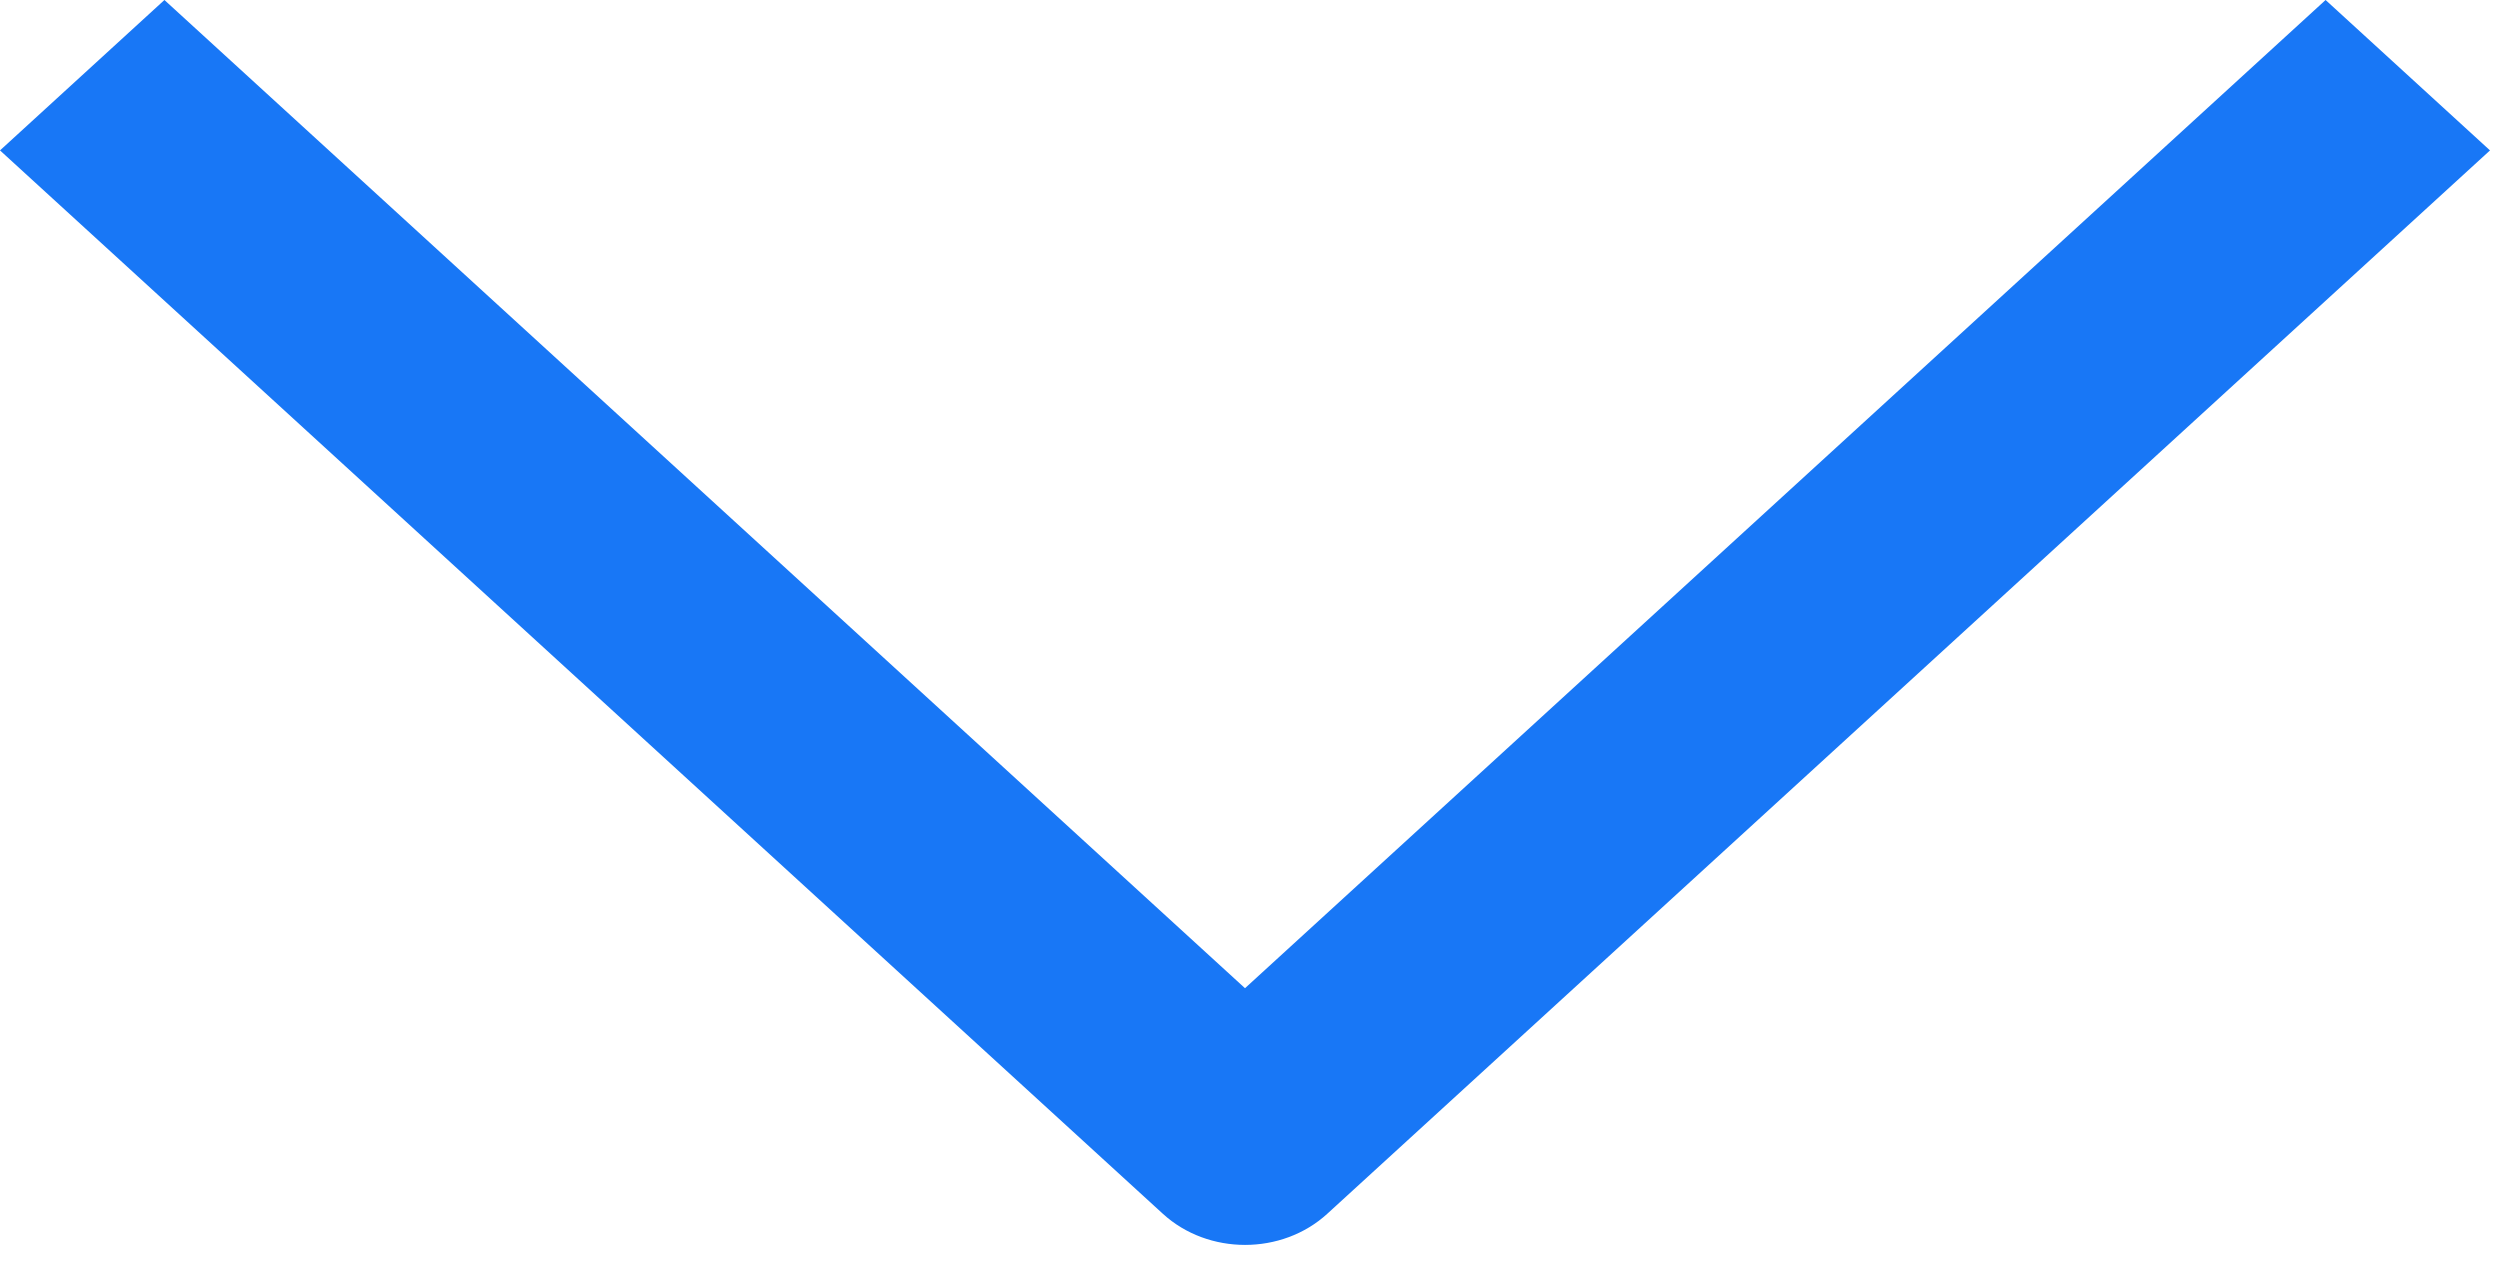
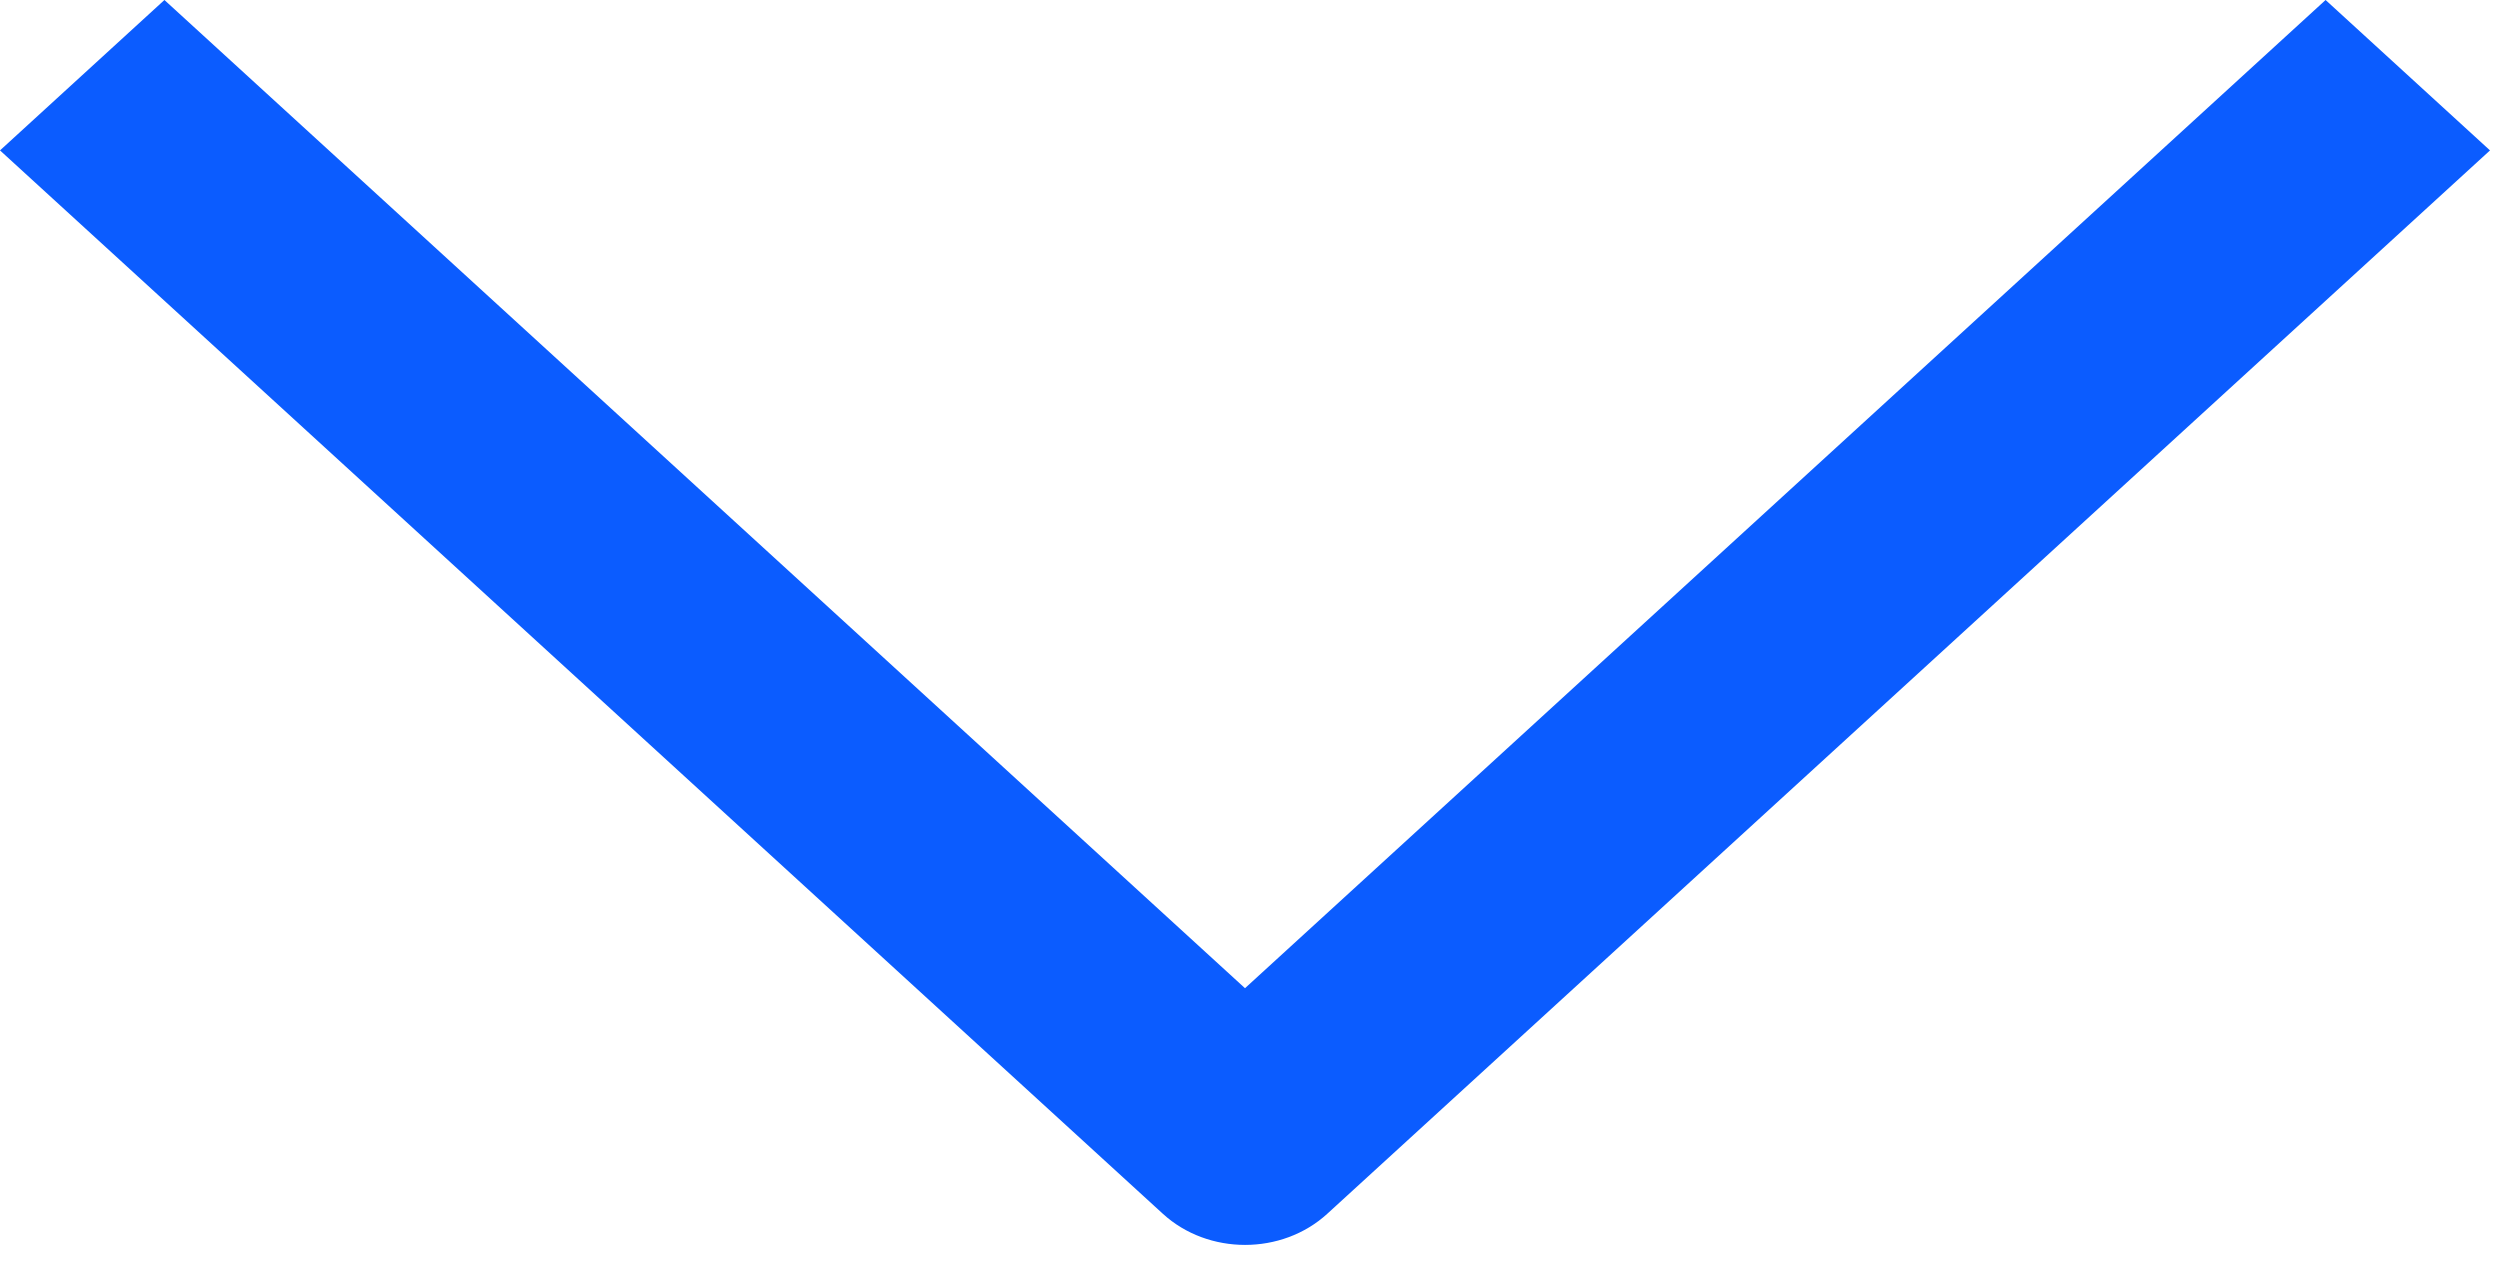
<svg xmlns="http://www.w3.org/2000/svg" width="43" height="22" viewBox="0 0 43 22" fill="none">
-   <path d="M42.828 2.587L22.829 20.877C22.048 21.591 20.782 21.591 20.001 20.877L0 2.587L2.828 0L21.414 16.997L40 0L42.828 2.587Z" fill="#1877f6" />
+   <path d="M42.828 2.587L22.829 20.877C22.048 21.591 20.782 21.591 20.001 20.877L0 2.587L2.828 0L21.414 16.997L40 0L42.828 2.587Z" fill="#0b5cff" />
</svg>
